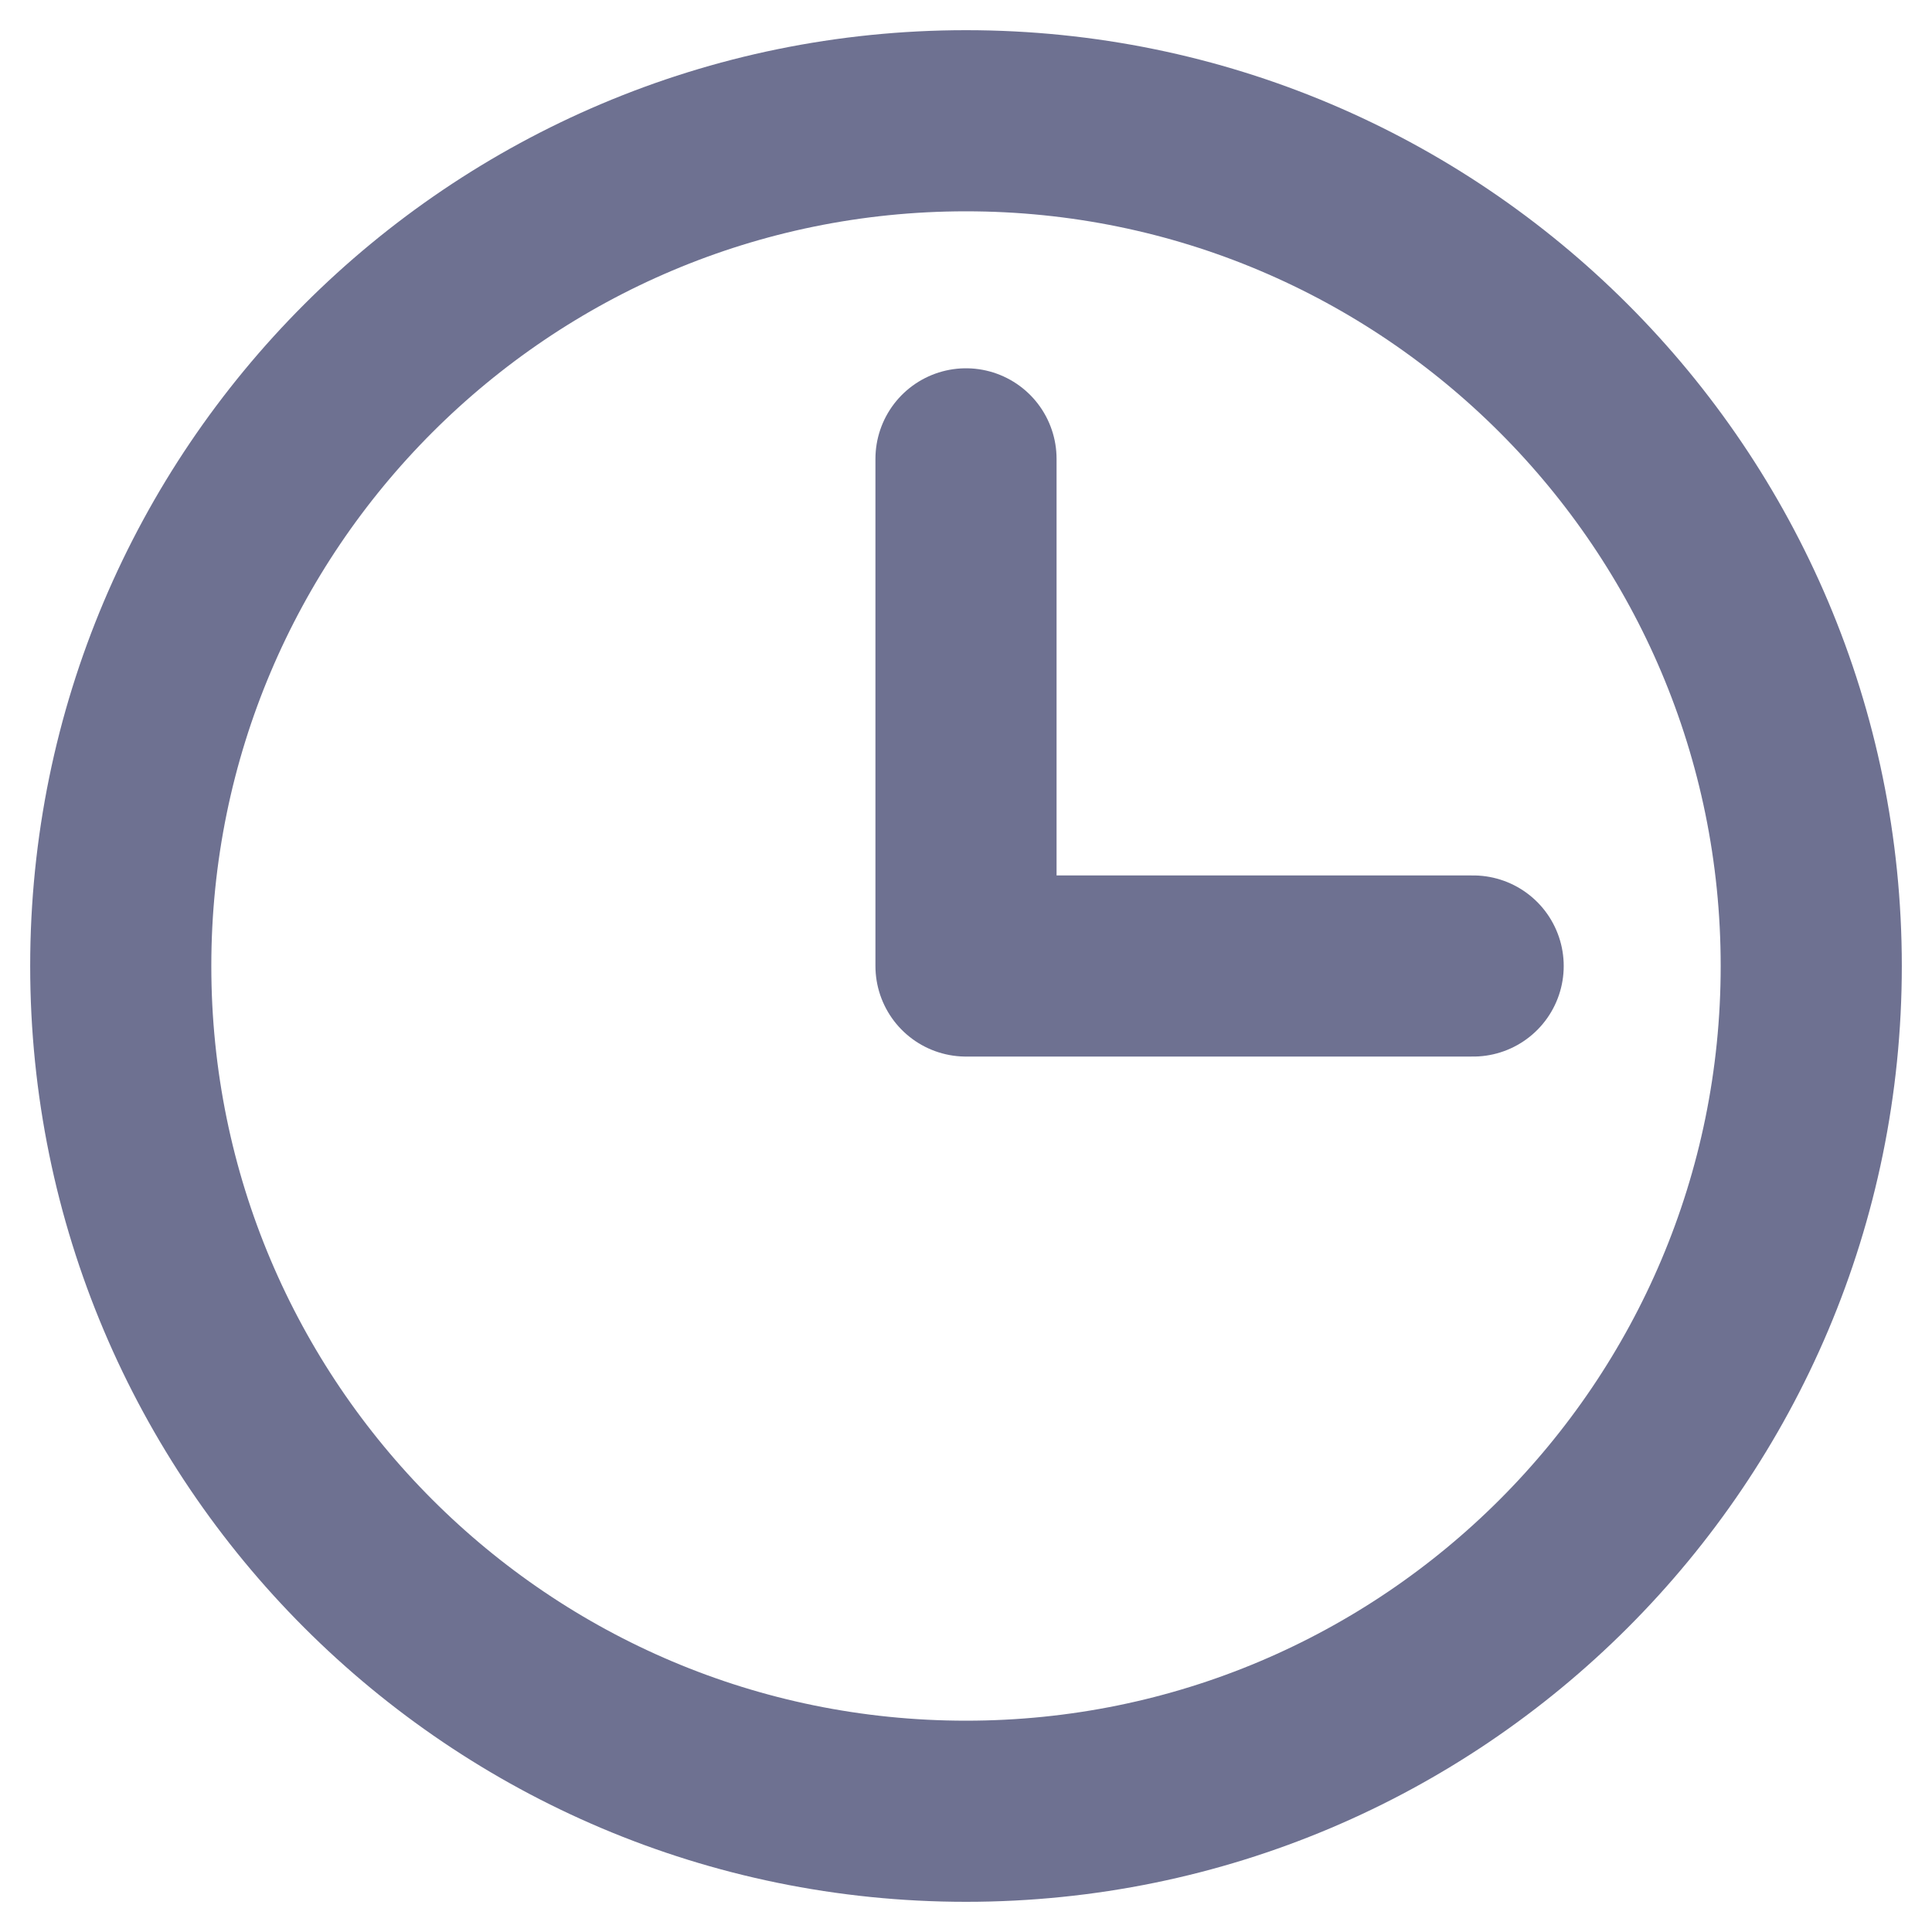
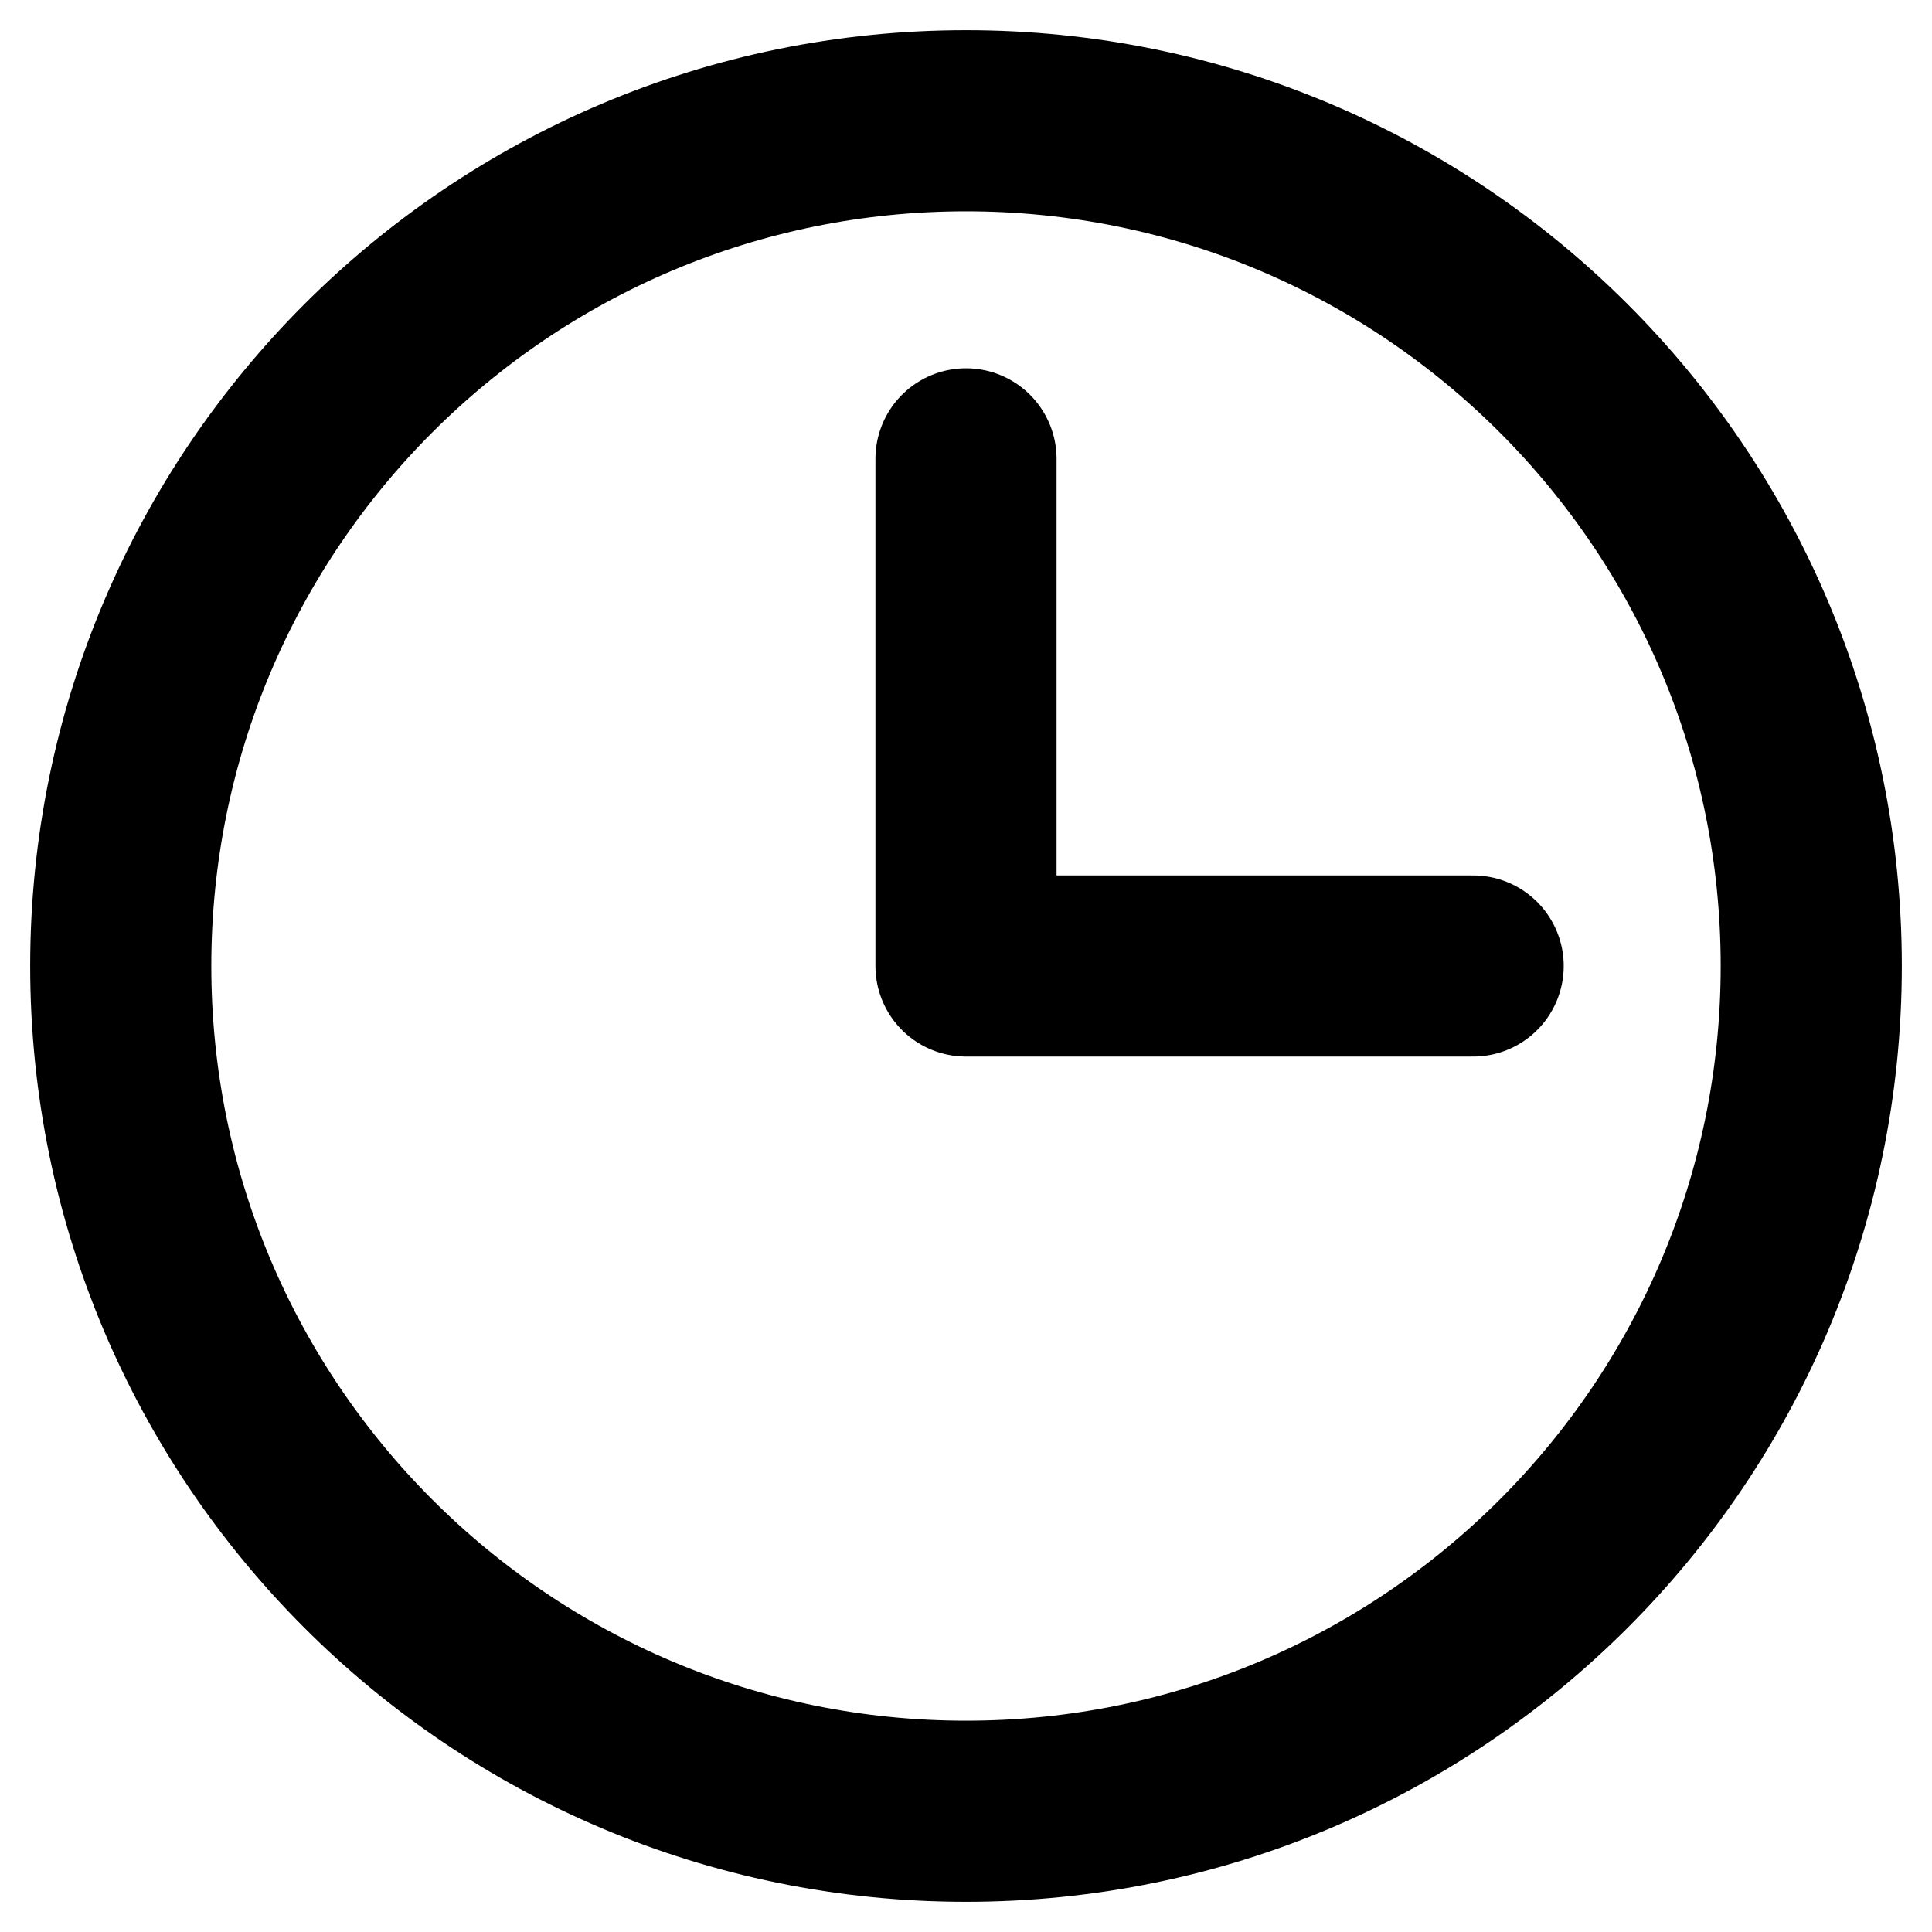
<svg xmlns="http://www.w3.org/2000/svg" width="16" height="16" viewBox="0 0 16 16" fill="none">
-   <path d="M8 3.8V8H12.2" stroke="#6E7191" stroke-width="1.5" stroke-linecap="round" stroke-linejoin="round" />
-   <path d="M8 15C11.866 15 15 11.866 15 8C15 4.134 11.866 1 8 1C4.134 1 1 4.134 1 8C1 11.866 4.134 15 8 15Z" stroke="#6E7191" stroke-width="1.5" stroke-linecap="round" stroke-linejoin="round" />
+   <path d="M8 3.8V8H12.2" stroke="currentColor" stroke-width="1.5" stroke-linecap="round" stroke-linejoin="round" />
+   <path d="M8 15C11.866 15 15 11.866 15 8C15 4.134 11.866 1 8 1C4.134 1 1 4.134 1 8C1 11.866 4.134 15 8 15Z" stroke="currentColor" stroke-width="1.5" stroke-linecap="round" stroke-linejoin="round" />
</svg>
